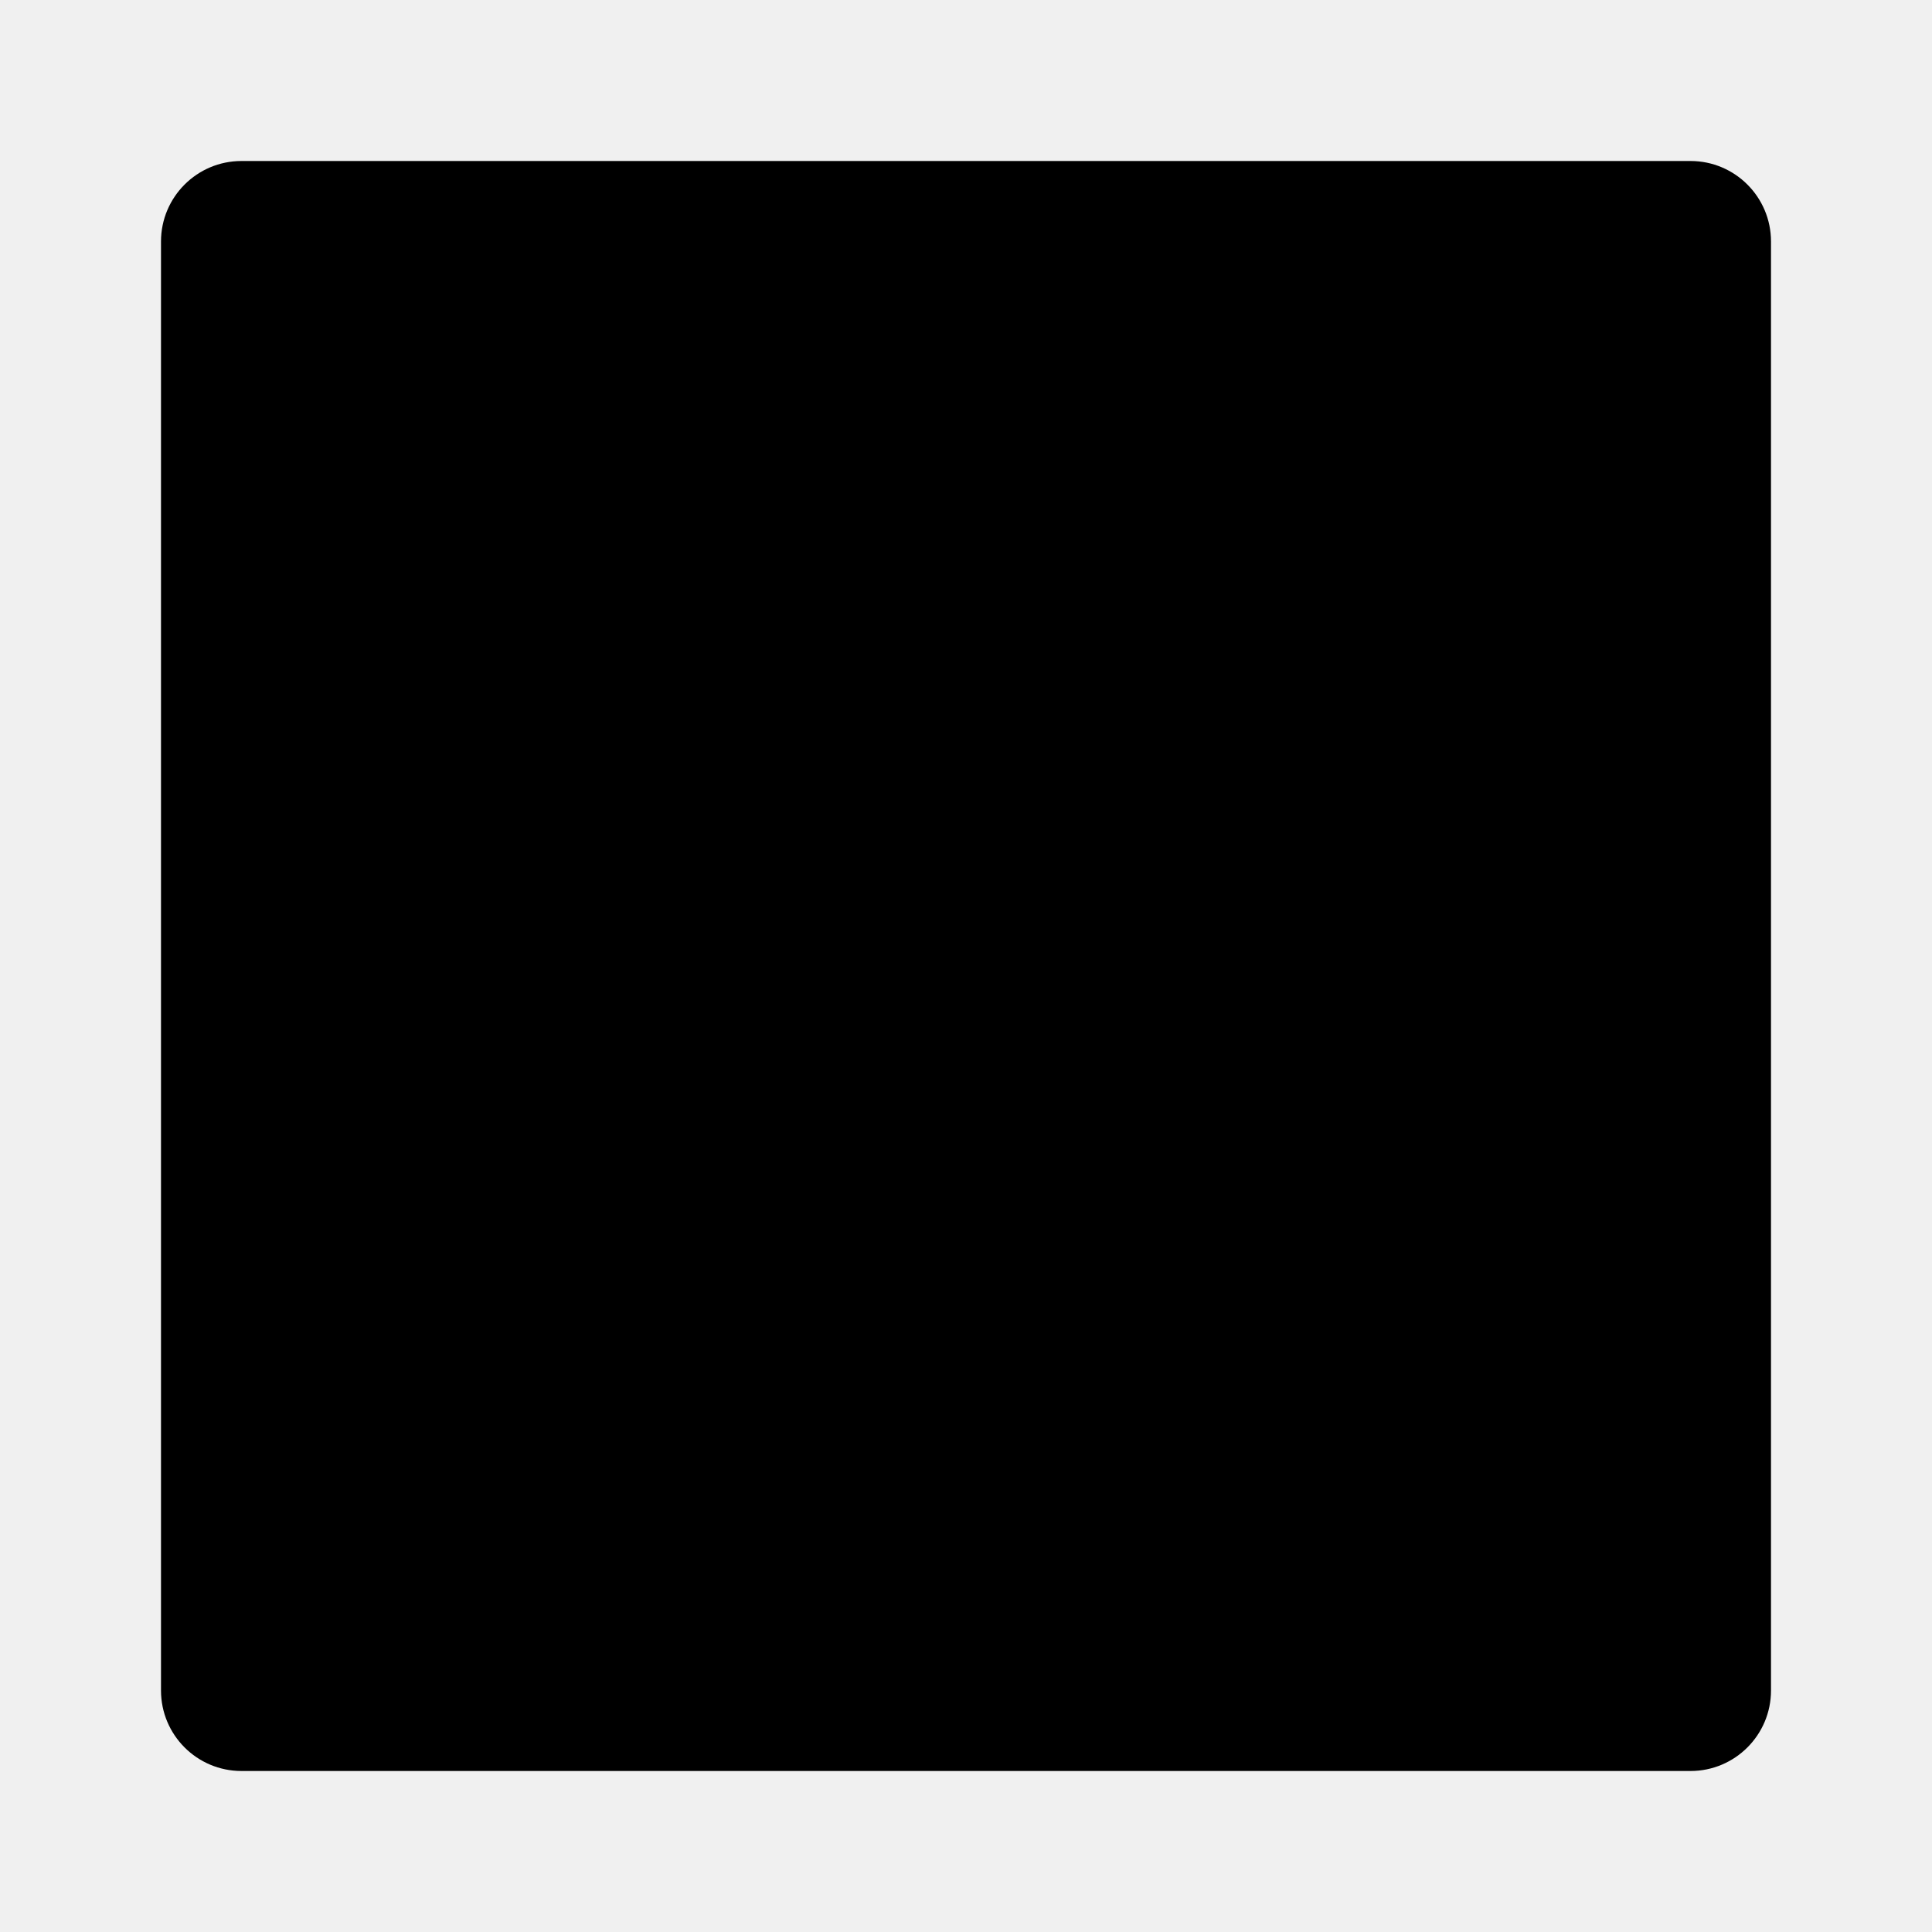
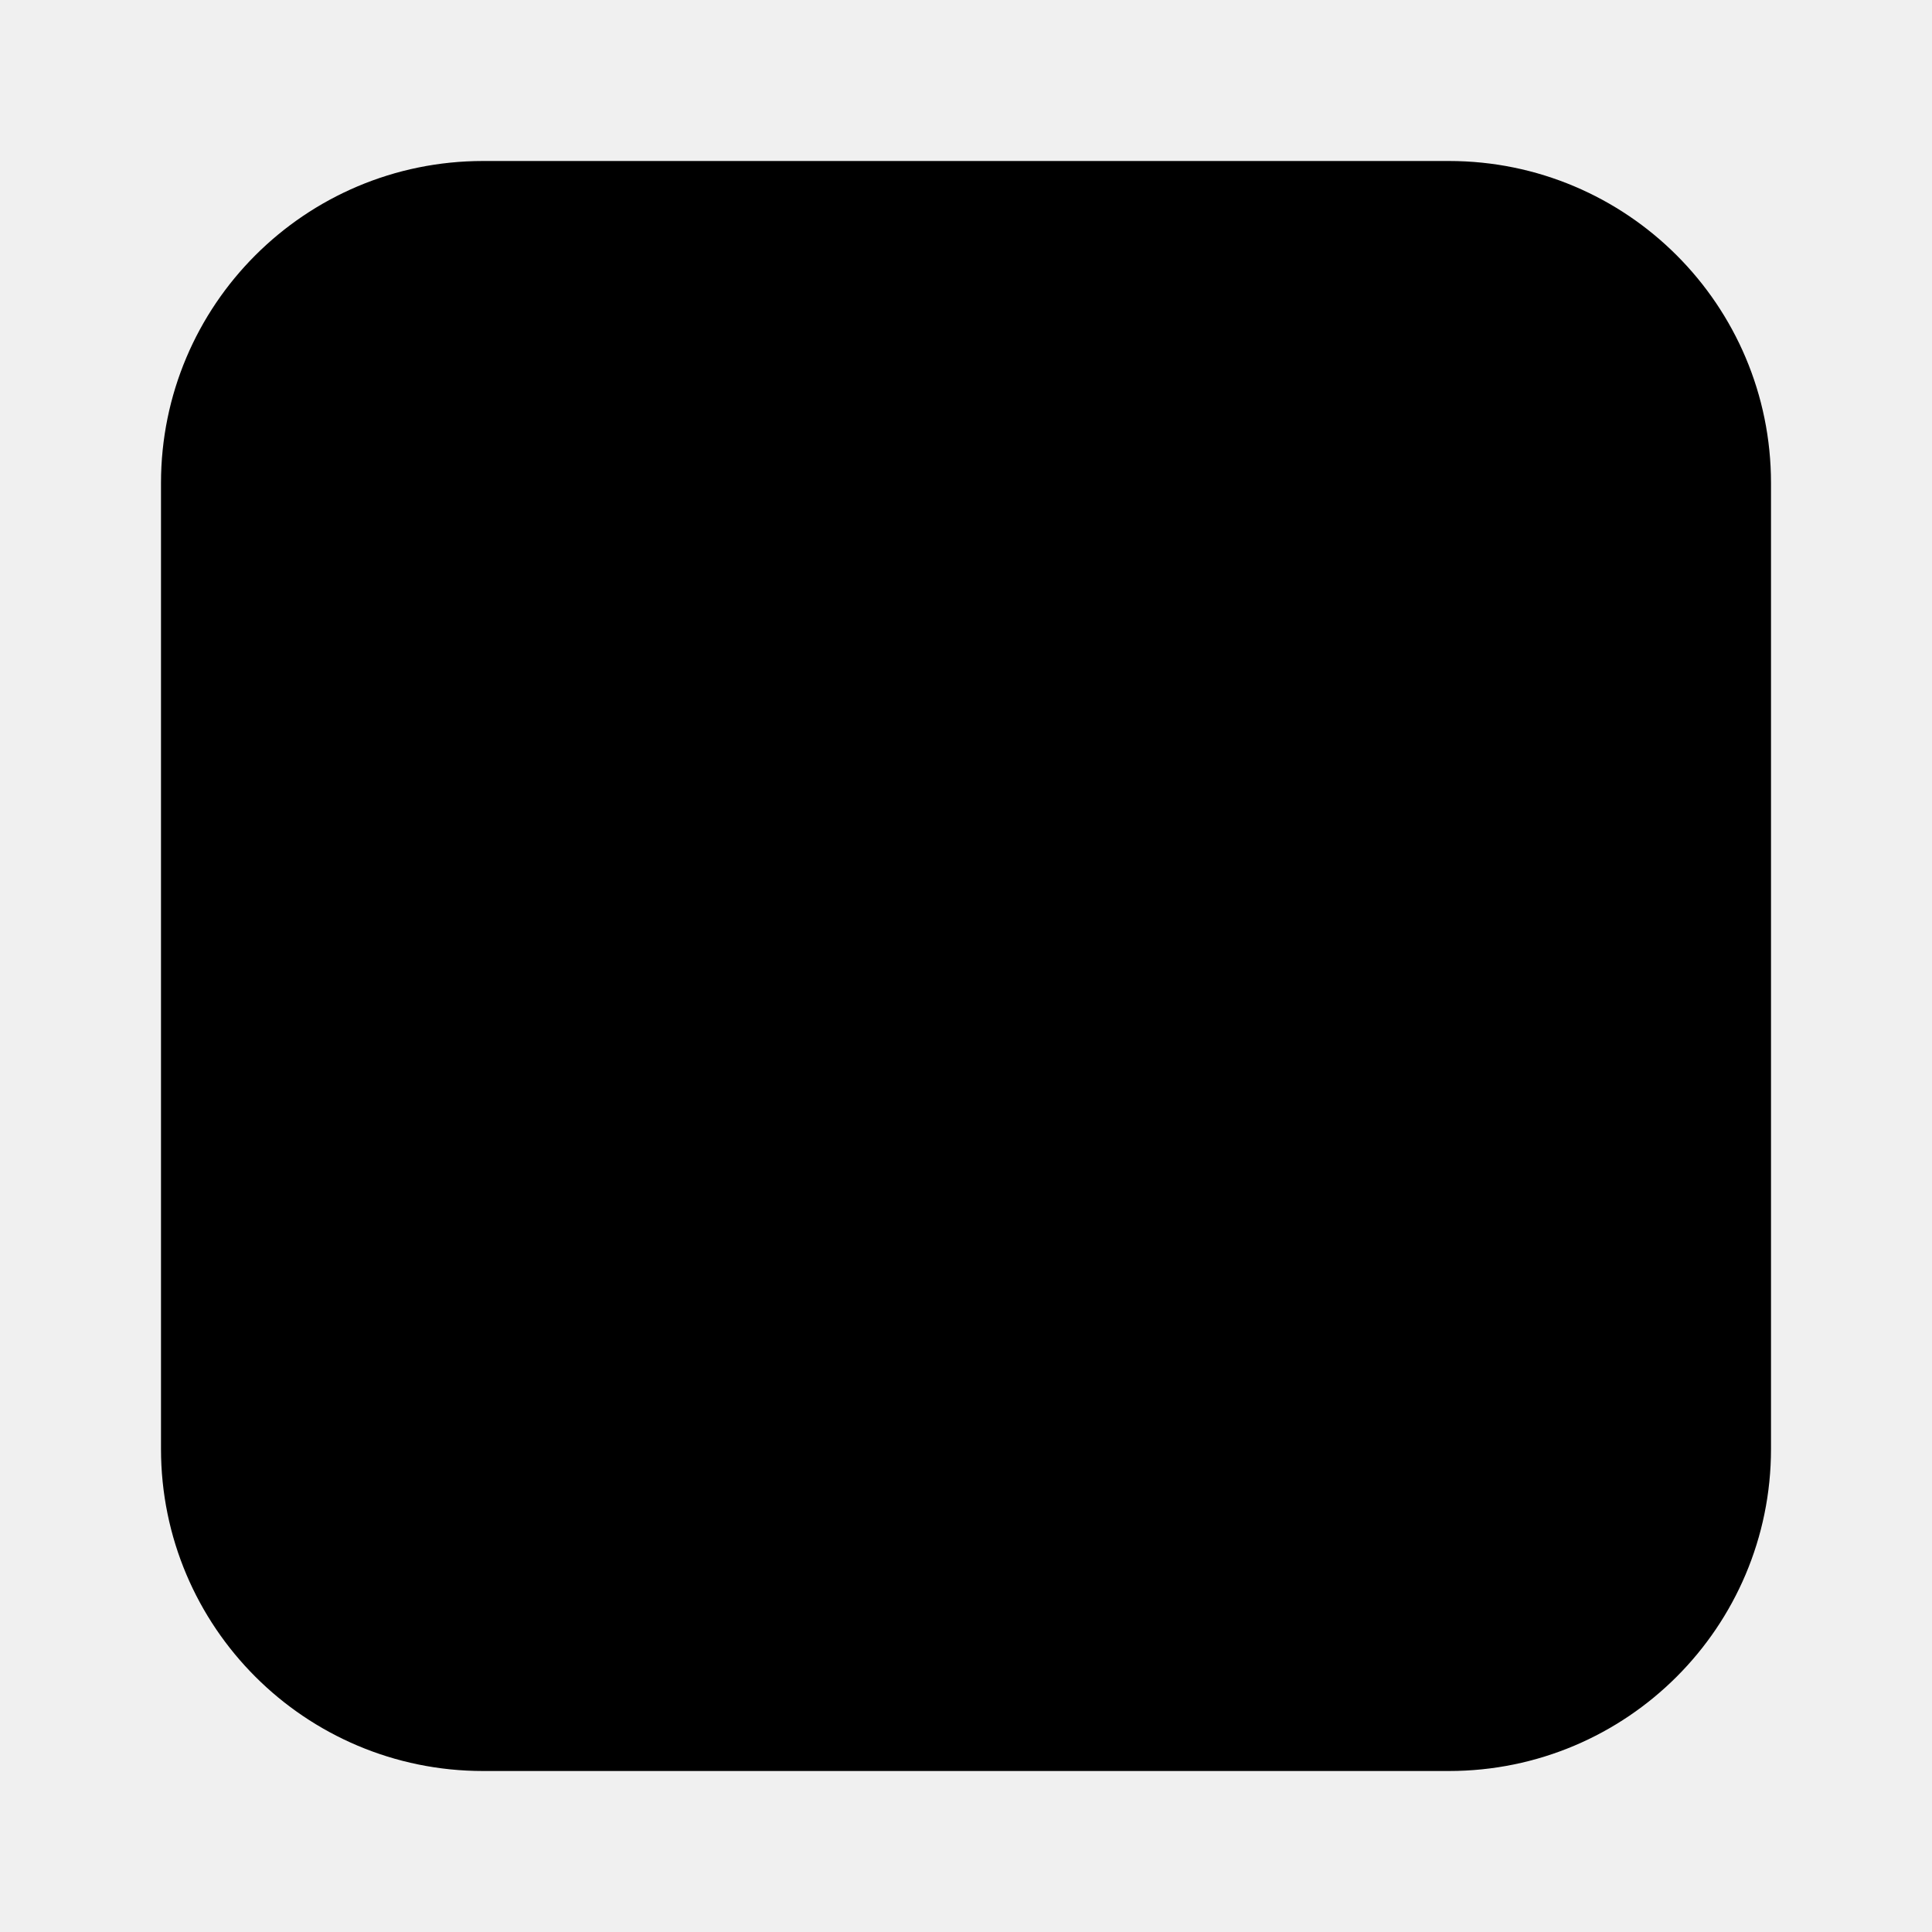
<svg xmlns="http://www.w3.org/2000/svg" width="24" height="24" viewBox="0 0 24 24" fill="none">
-   <mask id="path-1-inside-1_18_34" fill="white">
-     <rect x="2" y="2" width="20" height="20" rx="1" />
-   </mask>
-   <rect x="2" y="2" width="20" height="20" rx="1" fill="black" stroke="black" stroke-width="4" mask="url(#path-1-inside-1_18_34)" />
+   <rect x="3" y="3" width="18" height="18" rx="3" fill="black" stroke="black" stroke-width="2" />
</svg>
